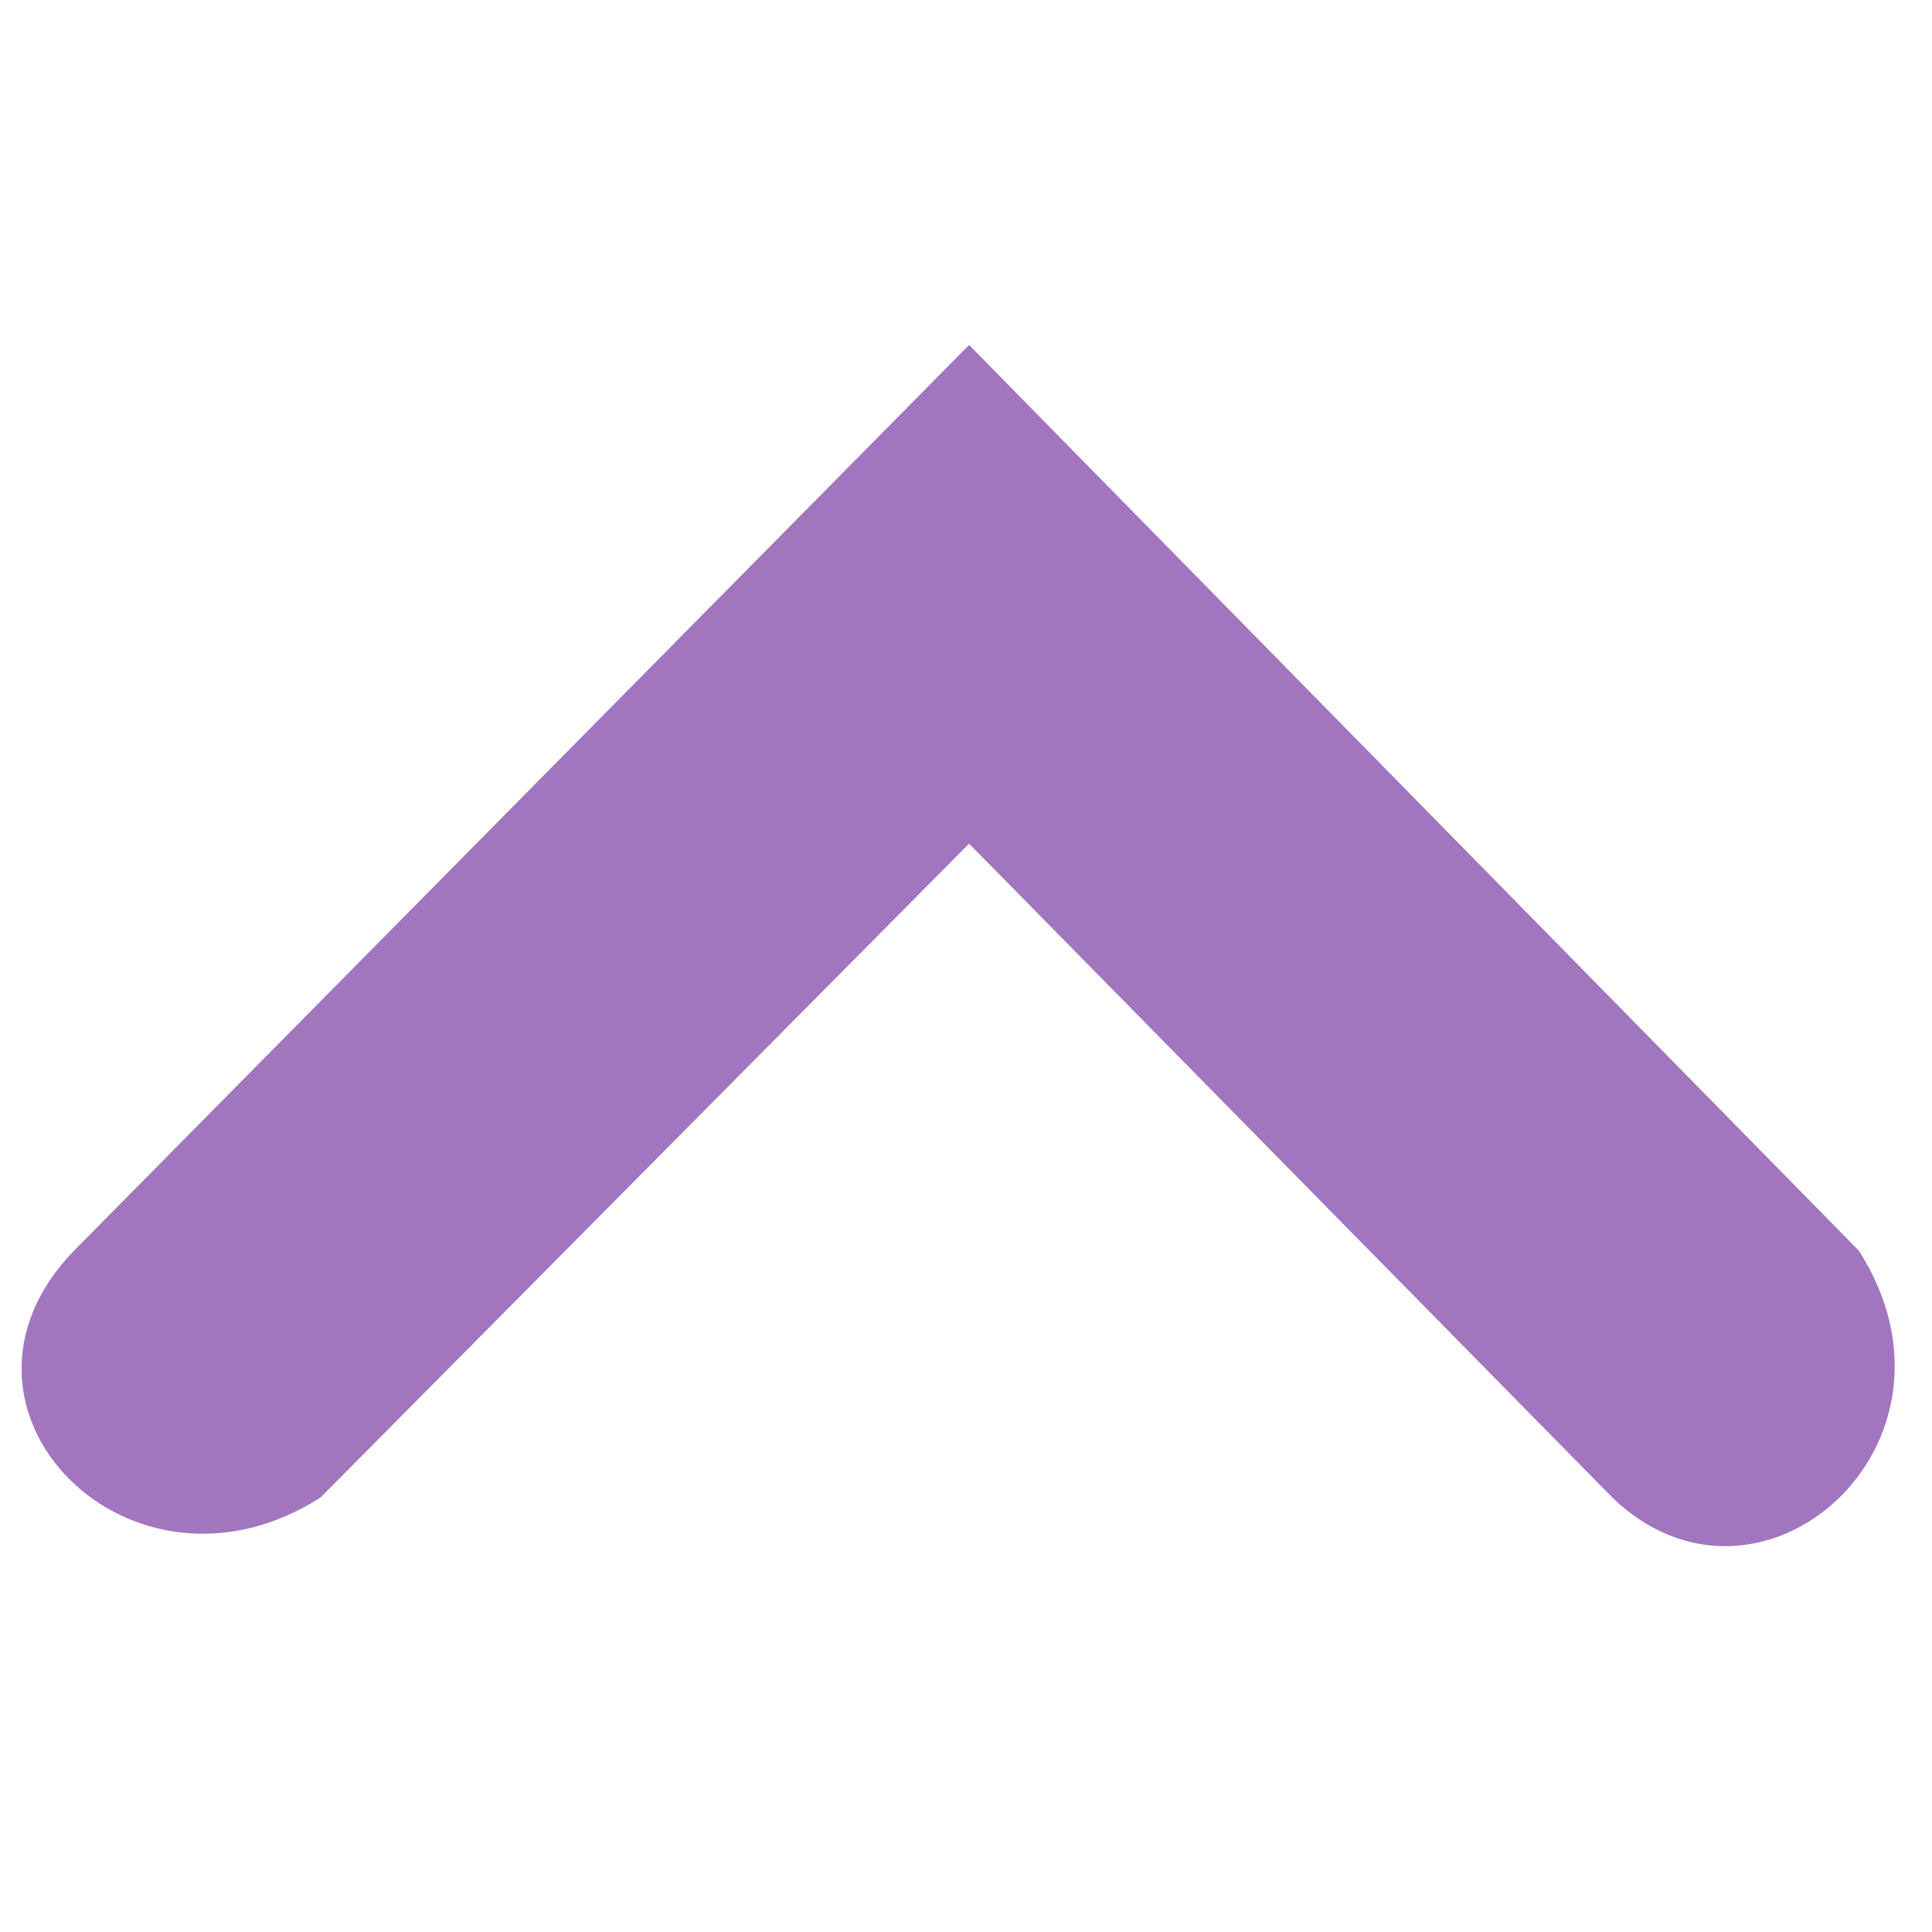
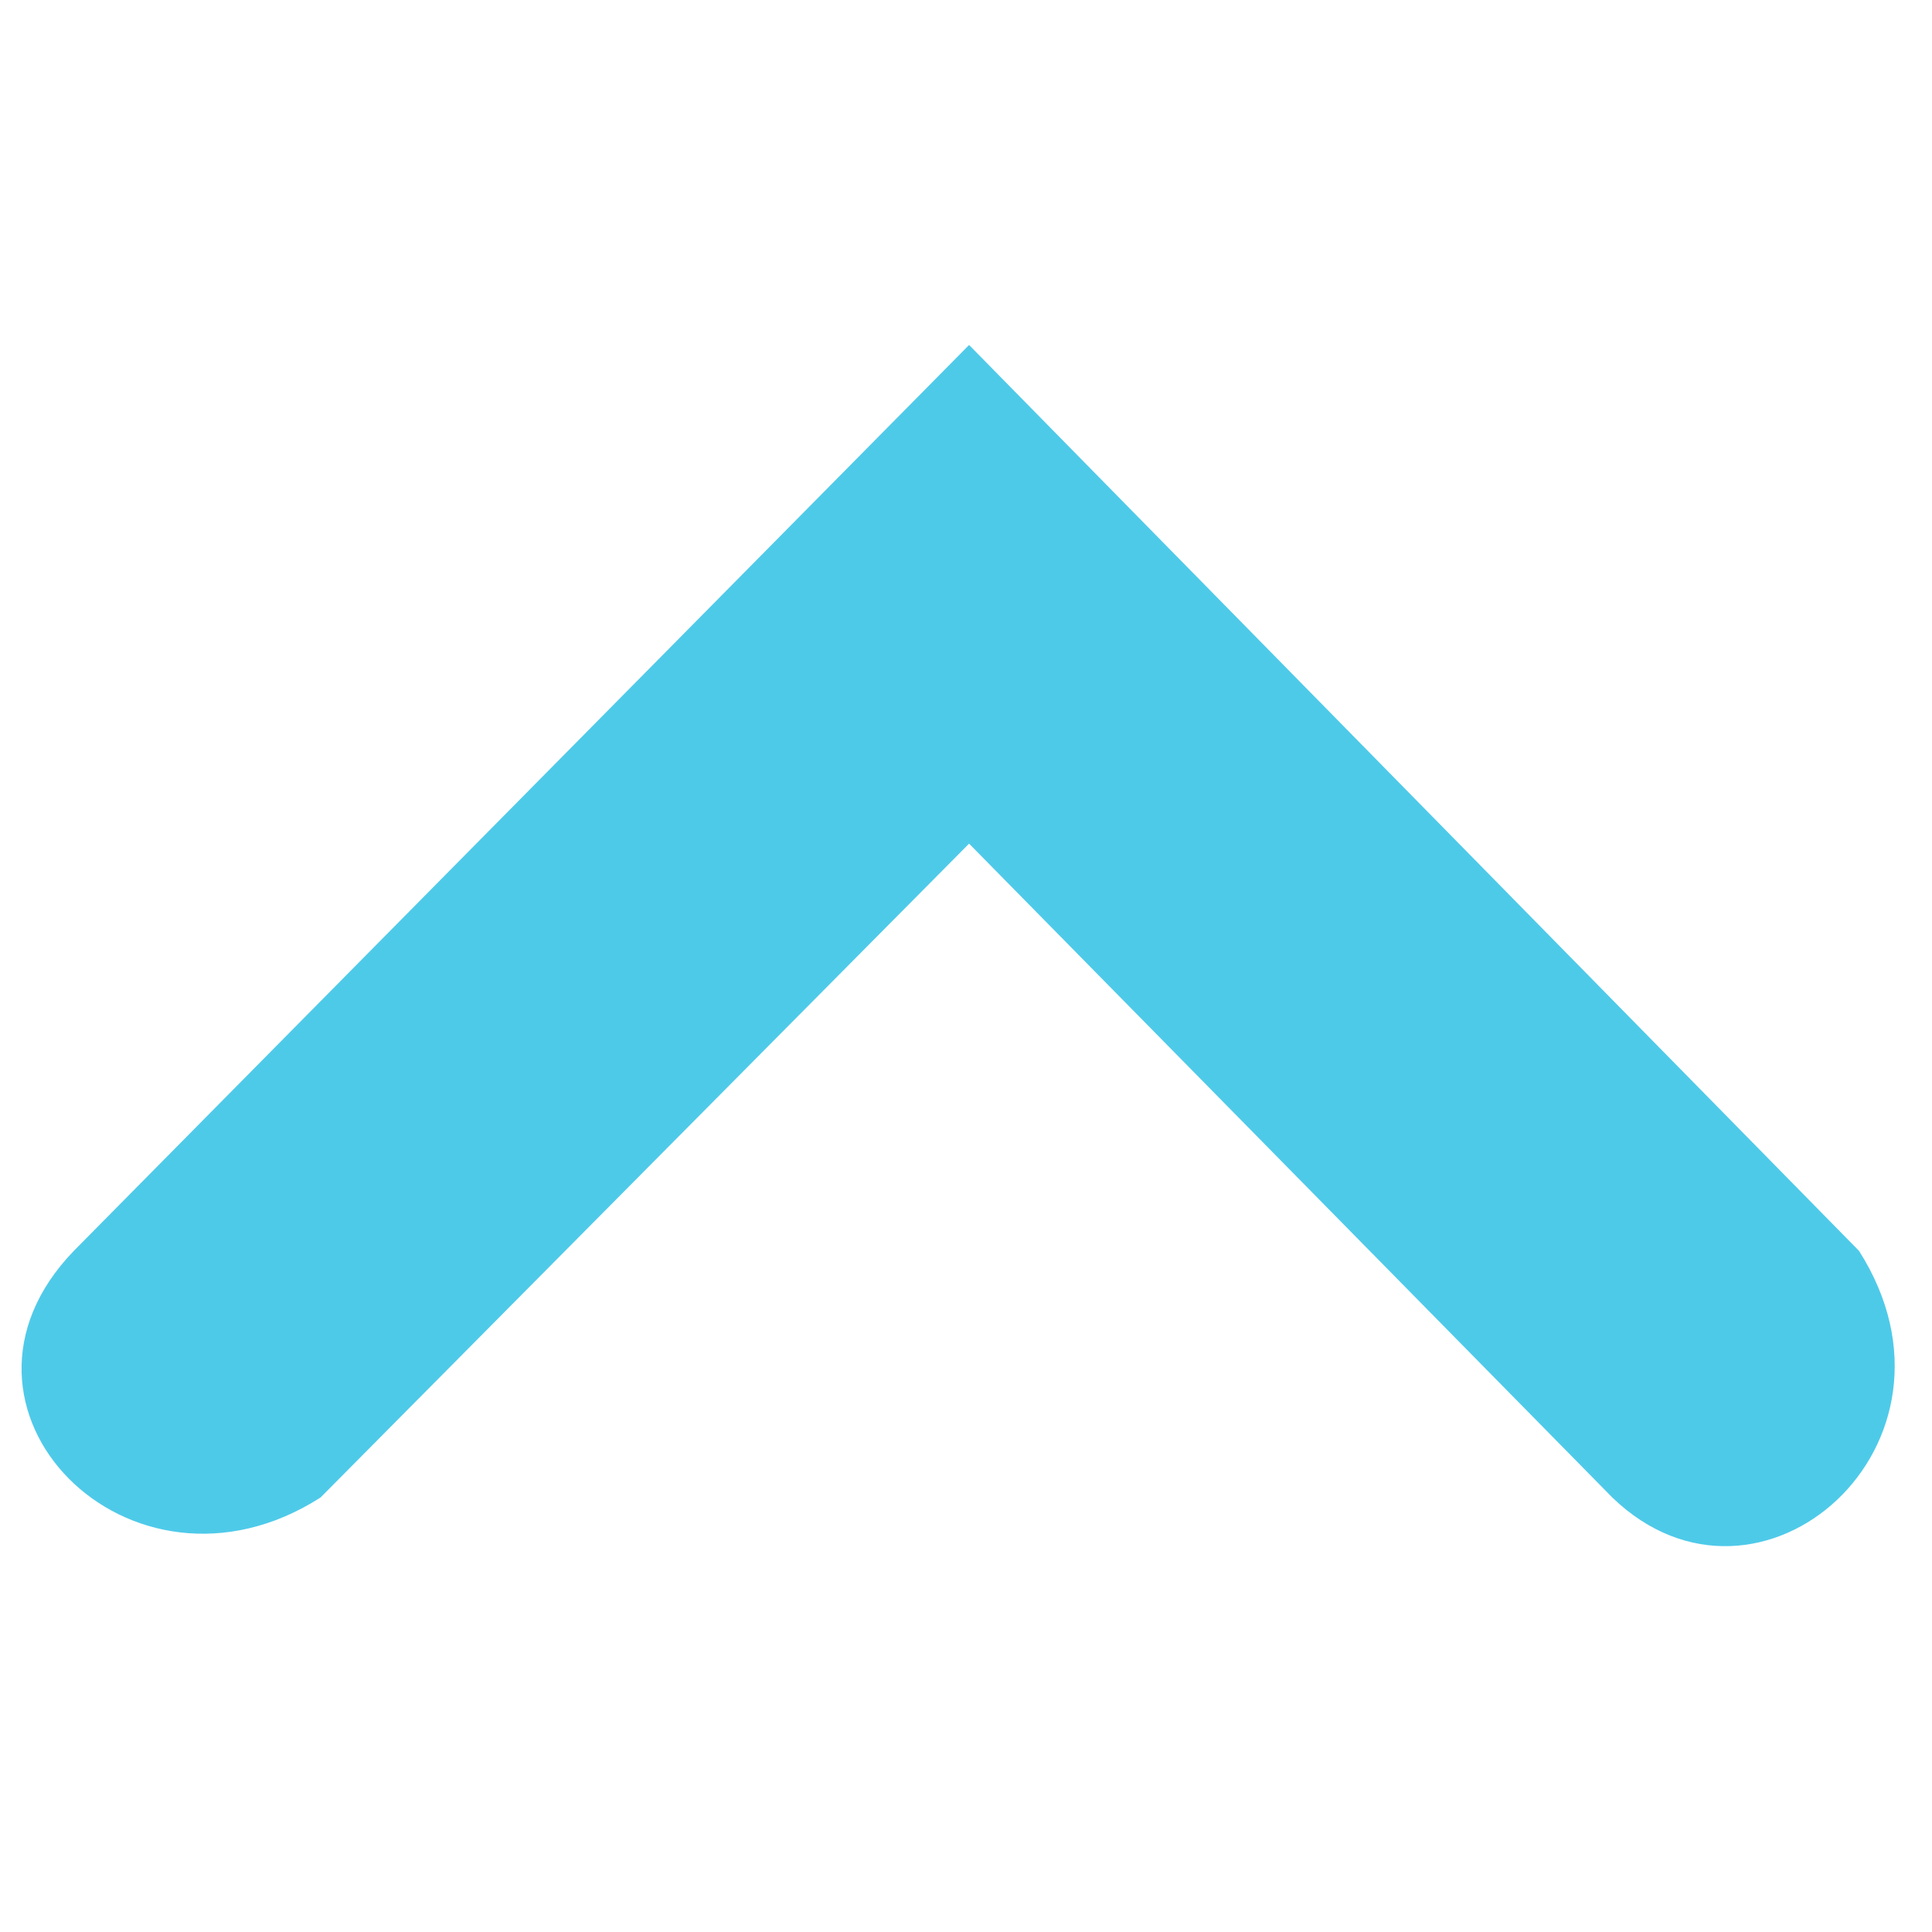
<svg xmlns="http://www.w3.org/2000/svg" width="256" height="256" id="svg2" version="1.1">
  <defs id="defs4" />
  <g id="layer1" transform="translate(0,-796.3622)">
-     <g id="g4184" transform="matrix(22.72913,0,0,22.72913,-42.76434,751.2256)" style="fill:#a275bf;fill-opacity:1">
-       <g style="display:inline;fill:#a275bf;fill-opacity:1" id="layer9" transform="translate(-200,-626)" />
-       <g id="layer10" transform="translate(-200,-626)" style="fill:#a275bf;fill-opacity:1" />
-       <g id="layer11" transform="translate(-200,-626)" style="fill:#a275bf;fill-opacity:1" />
-       <g id="layer12" transform="translate(-200,-626)" style="fill:#a275bf;fill-opacity:1">
-         <path style="font-size:medium;font-style:normal;font-variant:normal;font-weight:normal;font-stretch:normal;text-indent:0;text-align:start;text-decoration:none;line-height:normal;letter-spacing:normal;word-spacing:normal;text-transform:none;direction:ltr;block-progression:tb;writing-mode:lr-tb;text-anchor:start;color:#bebebe;fill:#a275bf;fill-opacity:1;fill-rule:nonzero;stroke:none;stroke-width:1.781;marker:none;visibility:visible;display:inline;overflow:visible;enable-background:new;font-family:Andale Mono;-inkscape-font-specification:Andale Mono" id="path10839-9-9-8-1" d="m 202.312,635.278 5.219,-5.281 5.188,5.281 c 0.717,1.127 -0.58,2.266 -1.438,1.438 l -3.75,-3.812 -3.781,3.812 c -1.111,0.71 -2.322,-0.524 -1.438,-1.438 z" />
+     <g id="g4184" transform="matrix(22.72913,0,0,22.72913,-42.76434,751.2256)" style="fill:#4ecae9;fill-opacity:1">
+       <g style="display:inline;fill:#4ecae9;fill-opacity:1" id="layer9" transform="translate(-200,-626)" />
+       <g id="layer10" transform="translate(-200,-626)" style="fill:#4ecae9;fill-opacity:1" />
+       <g id="layer11" transform="translate(-200,-626)" style="fill:#4ecae9;fill-opacity:1" />
+       <g id="layer12" transform="translate(-200,-626)" style="fill:#4ecae9;fill-opacity:1">
+         <path style="font-size:medium;font-style:normal;font-variant:normal;font-weight:normal;font-stretch:normal;text-indent:0;text-align:start;text-decoration:none;line-height:normal;letter-spacing:normal;word-spacing:normal;text-transform:none;direction:ltr;block-progression:tb;writing-mode:lr-tb;text-anchor:start;color:#bebebe;fill:#4ecae9;fill-opacity:1;fill-rule:nonzero;stroke:none;stroke-width:1.781;marker:none;visibility:visible;display:inline;overflow:visible;enable-background:new;font-family:Andale Mono;-inkscape-font-specification:Andale Mono" id="path10839-9-9-8-1" d="m 202.312,635.278 5.219,-5.281 5.188,5.281 c 0.717,1.127 -0.58,2.266 -1.438,1.438 l -3.75,-3.812 -3.781,3.812 c -1.111,0.71 -2.322,-0.524 -1.438,-1.438 z" />
      </g>
-       <g id="layer13" transform="translate(-200,-626)" style="fill:#a275bf;fill-opacity:1" />
-       <g id="layer14" transform="translate(-200,-626)" style="fill:#a275bf;fill-opacity:1" />
-       <g style="display:inline;fill:#a275bf;fill-opacity:1" id="layer15" transform="translate(-200,-626)" />
-       <g style="display:inline;fill:#a275bf;fill-opacity:1" id="g4953" transform="translate(-200,-626)" />
+       <g id="layer13" transform="translate(-200,-626)" style="fill:#4ecae9;fill-opacity:1" />
+       <g id="layer14" transform="translate(-200,-626)" style="fill:#4ecae9;fill-opacity:1" />
+       <g style="display:inline;fill:#4ecae9;fill-opacity:1" id="layer15" transform="translate(-200,-626)" />
+       <g style="display:inline;fill:#4ecae9;fill-opacity:1" id="g4953" transform="translate(-200,-626)" />
    </g>
  </g>
</svg>
